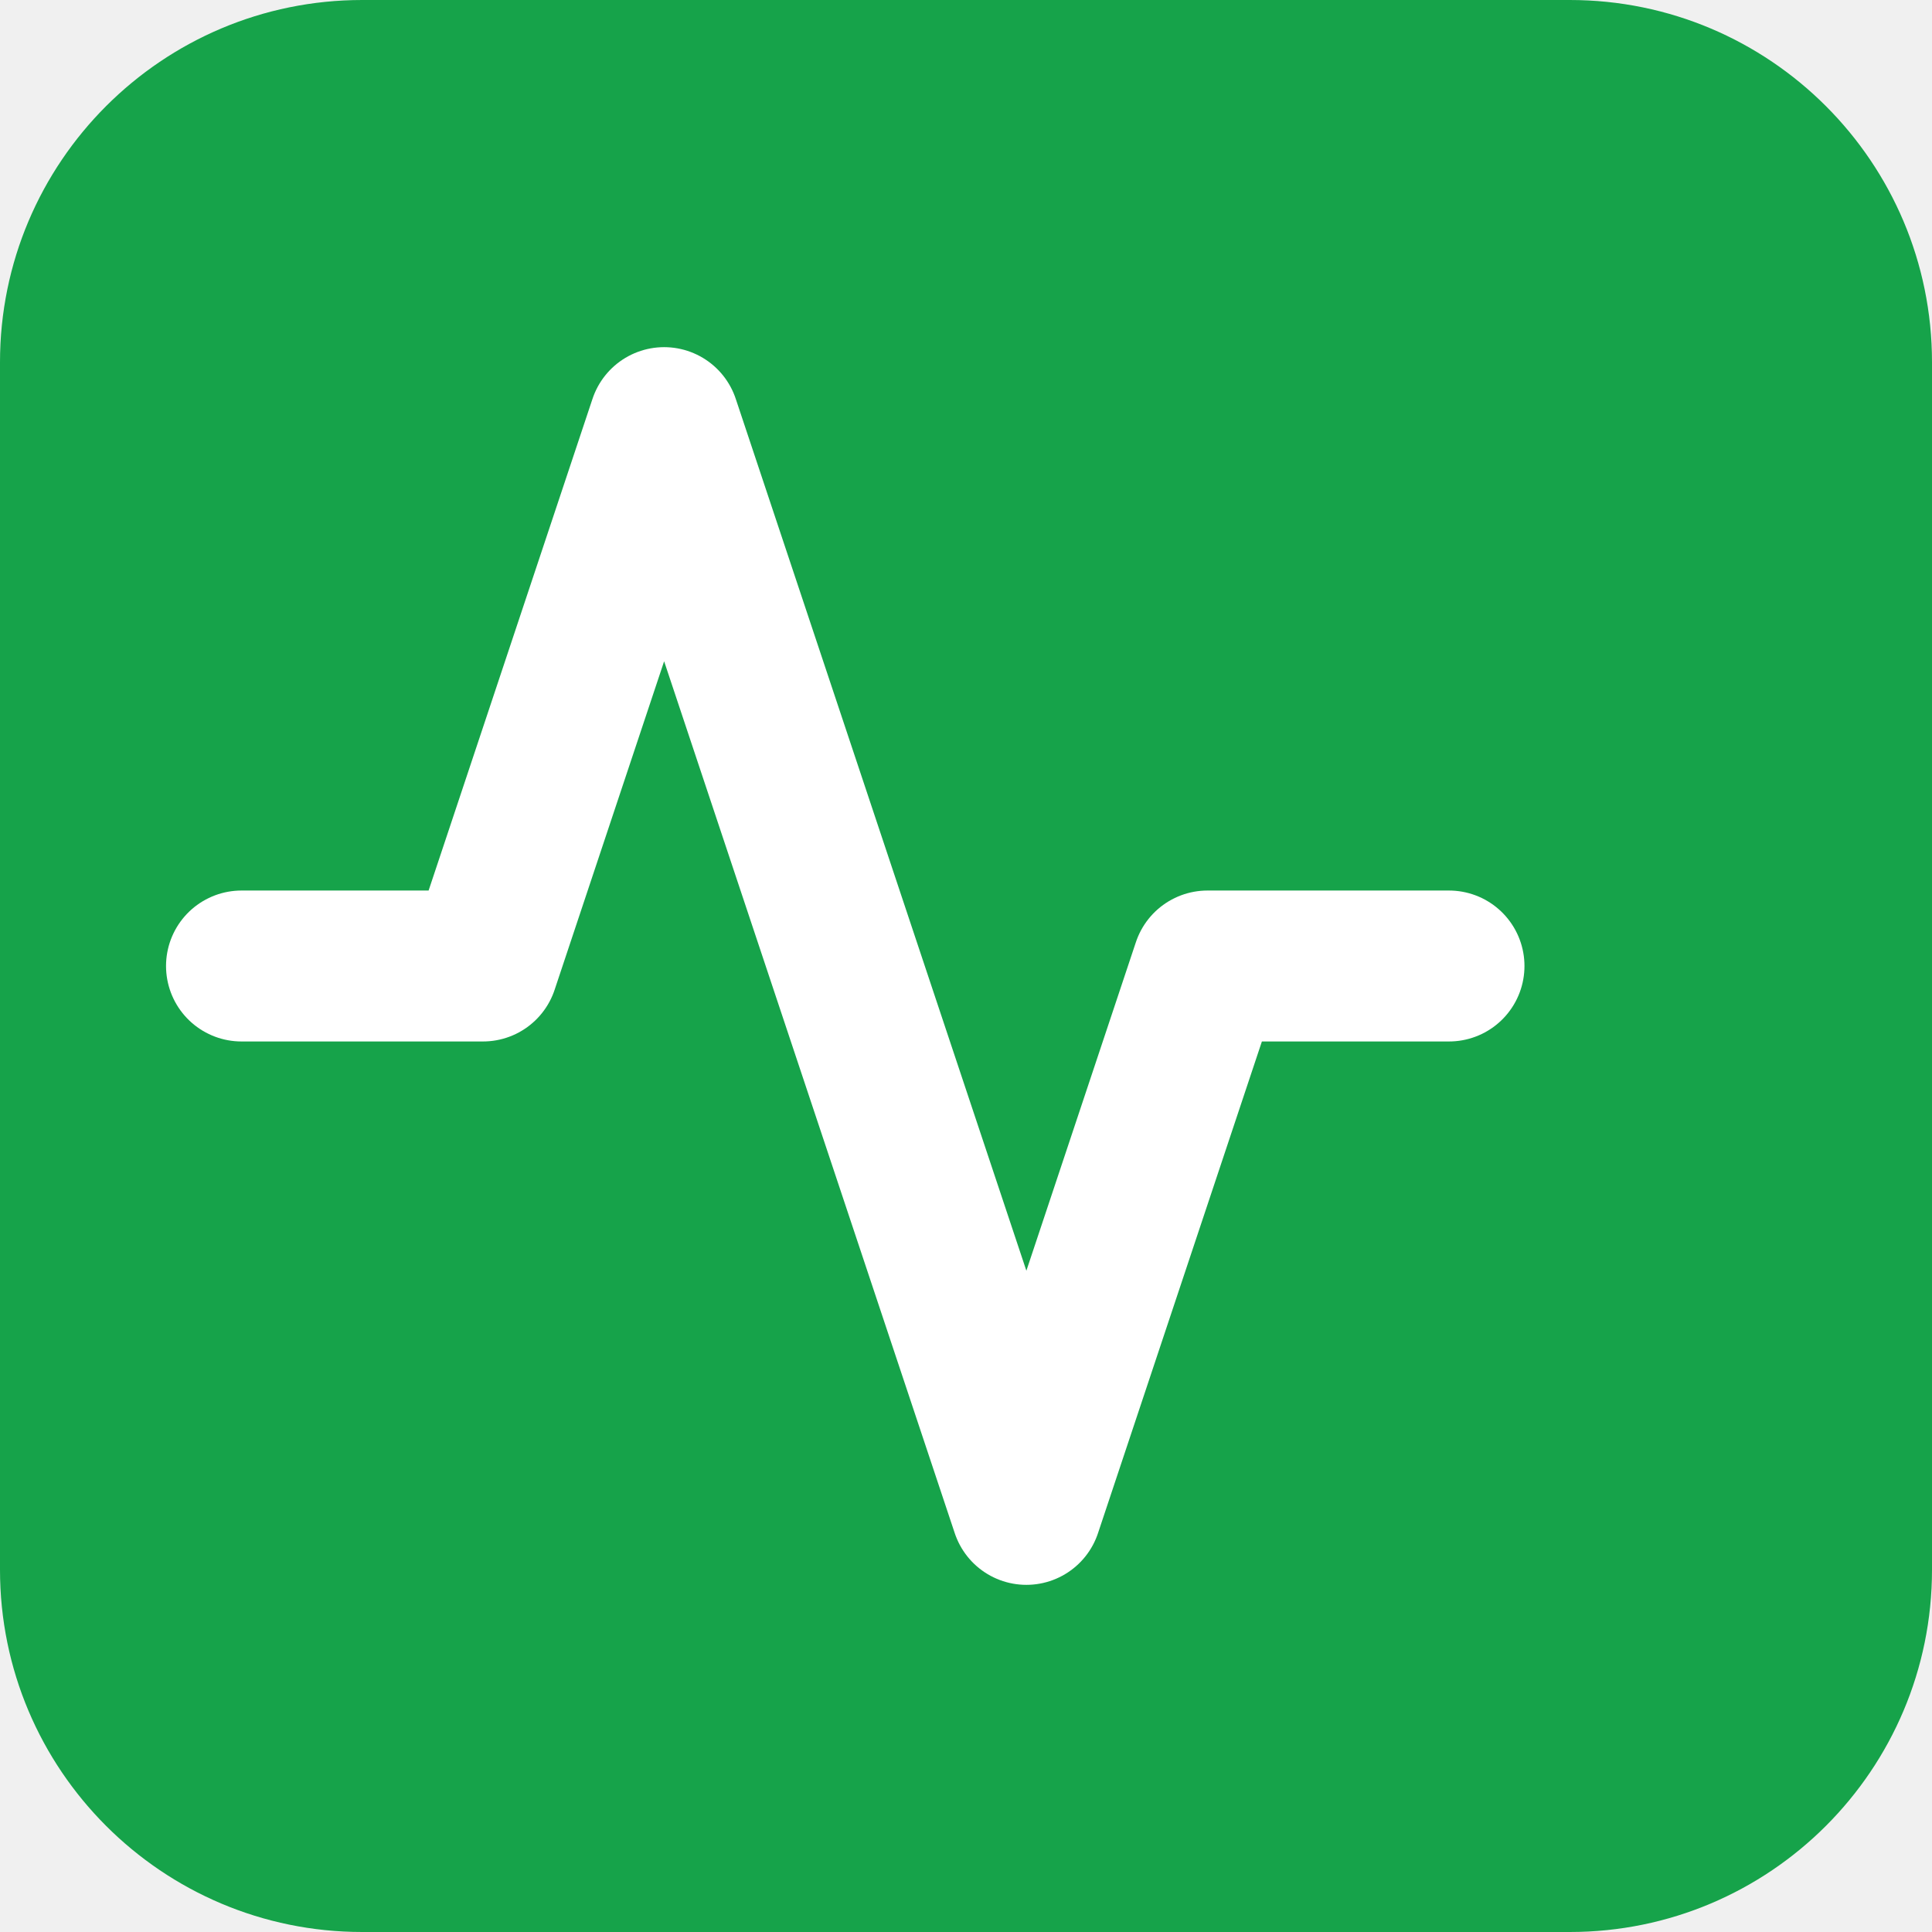
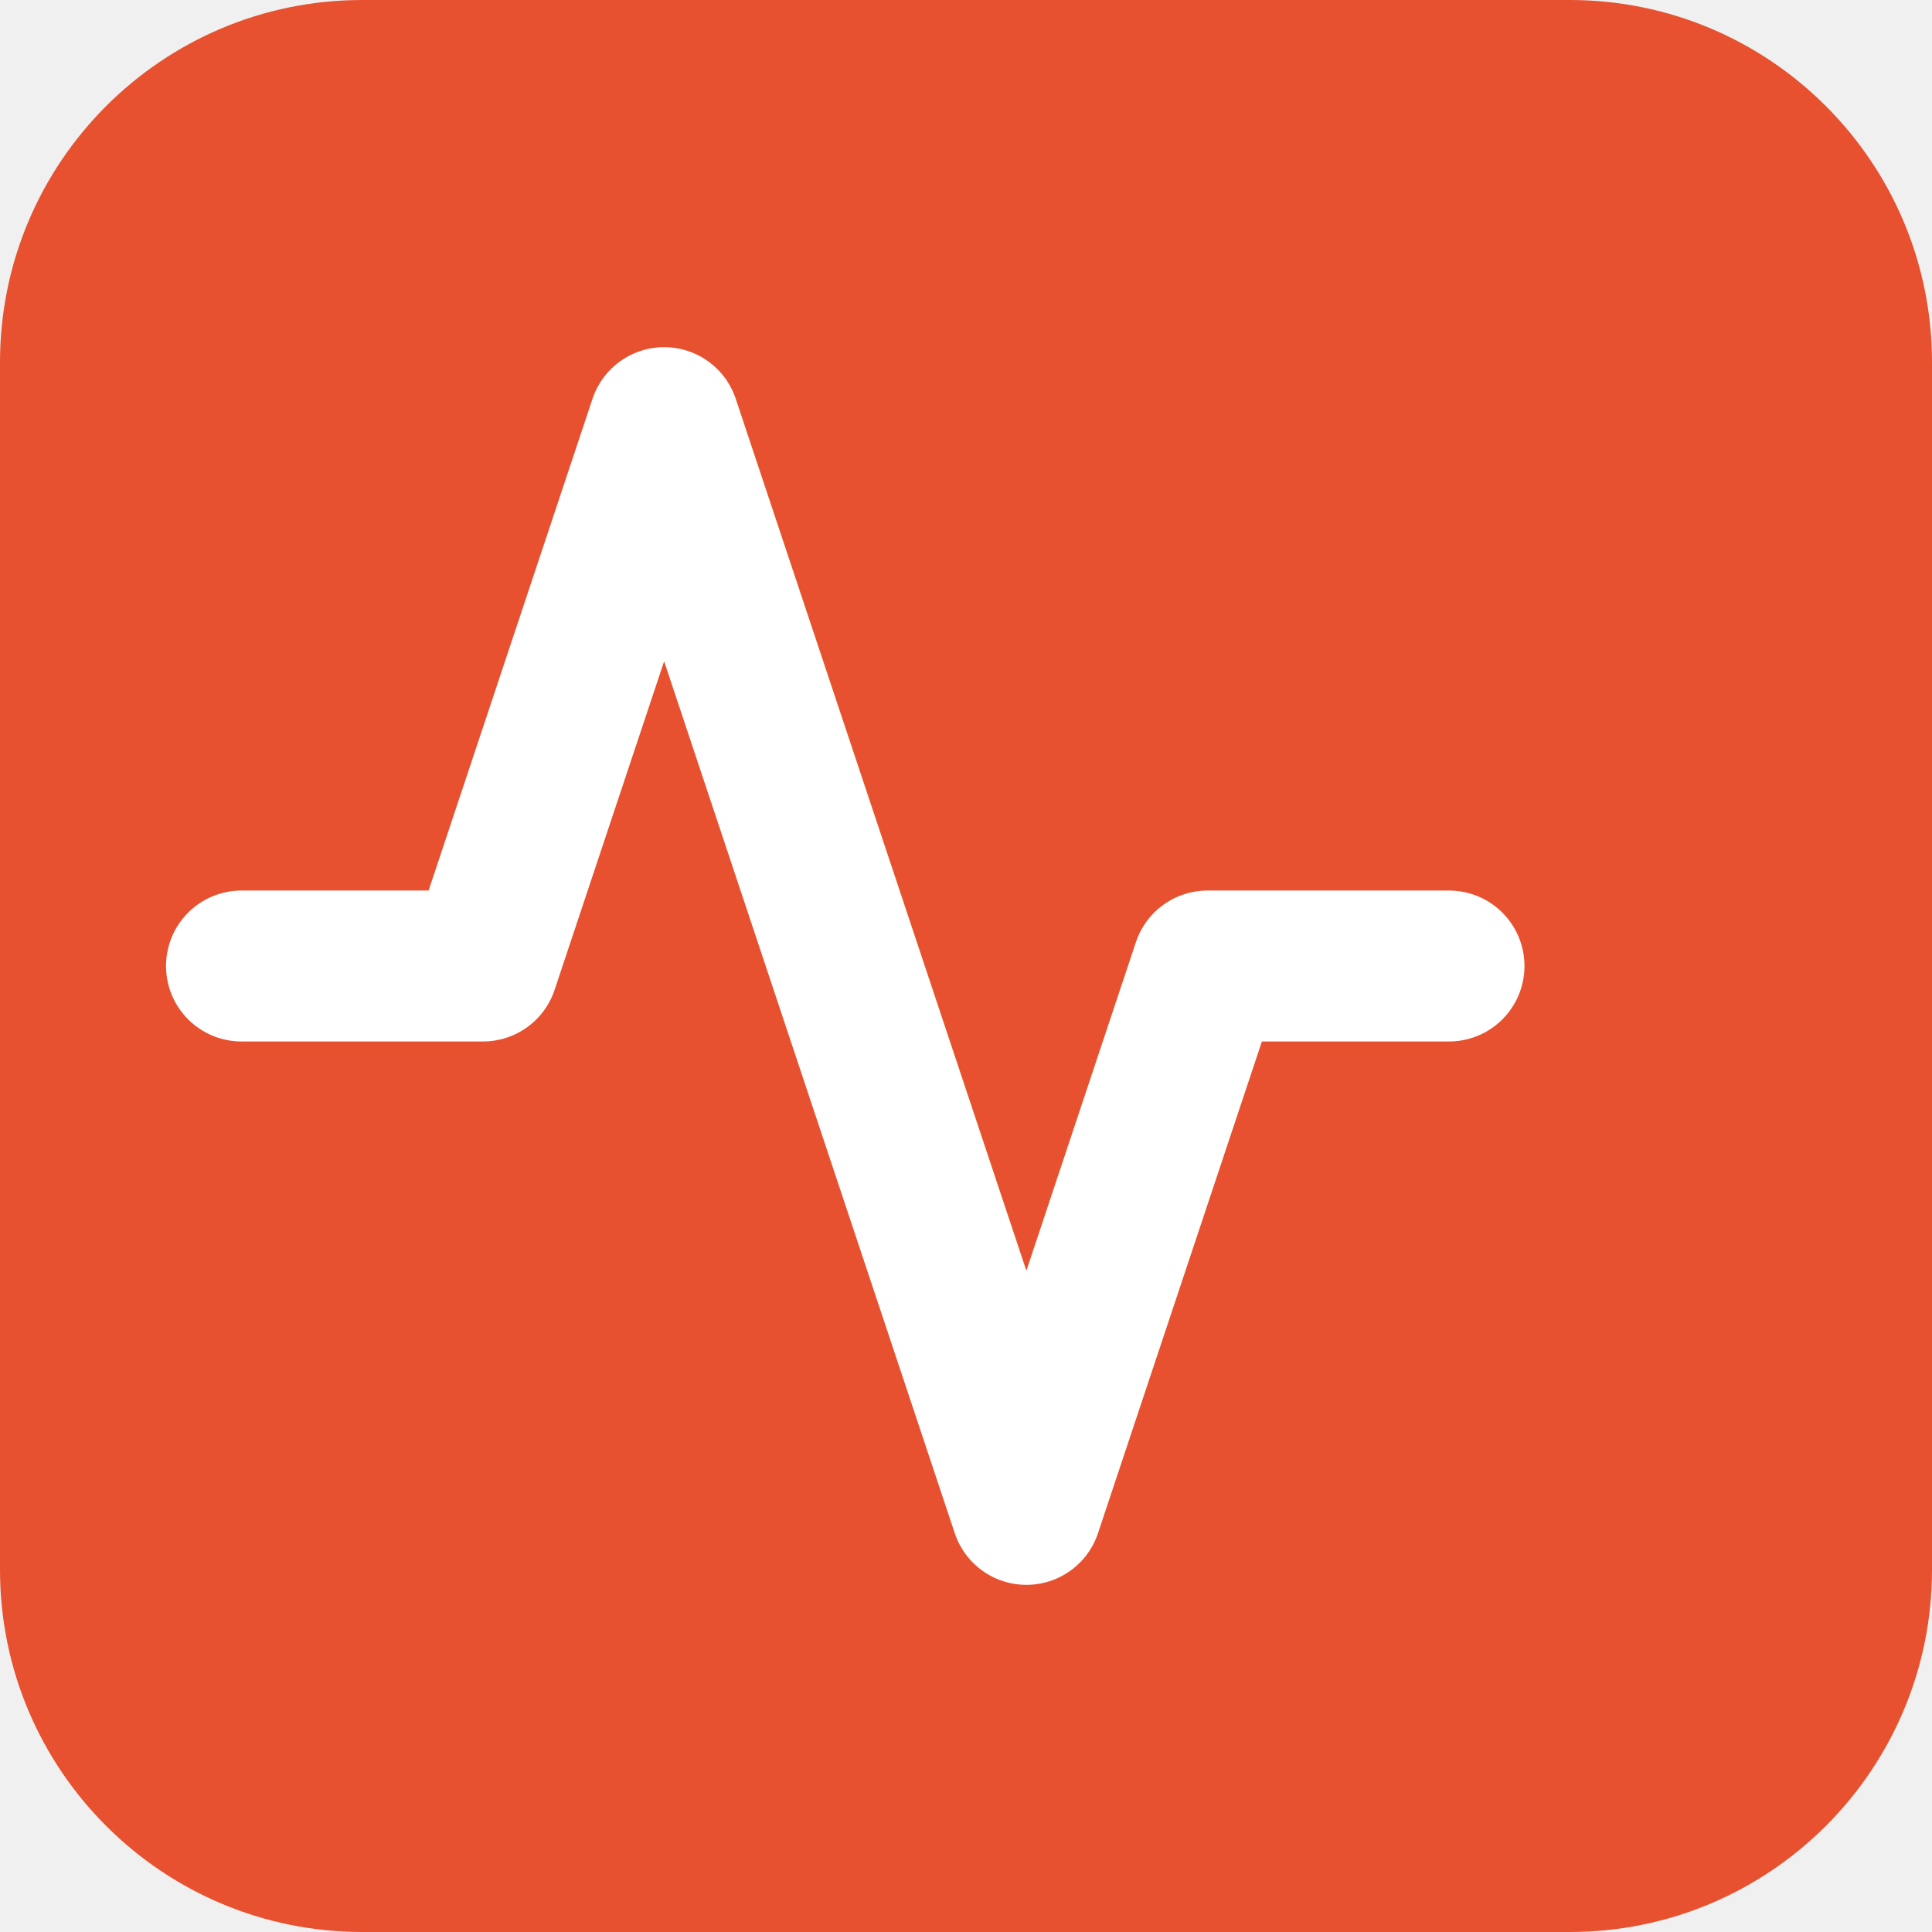
<svg xmlns="http://www.w3.org/2000/svg" width="32" height="32" viewBox="0 0 32 32" fill="none">
-   <rect width="32" height="32" rx="6" fill="#16a34a" />
+   <rect width="32" height="32" rx="6" fill="#E8512F" />
  <path d="M24 16h-4l-3 9-6-18-3 9H4" stroke="white" stroke-width="2.5" stroke-linecap="round" stroke-linejoin="round" />
</svg>
